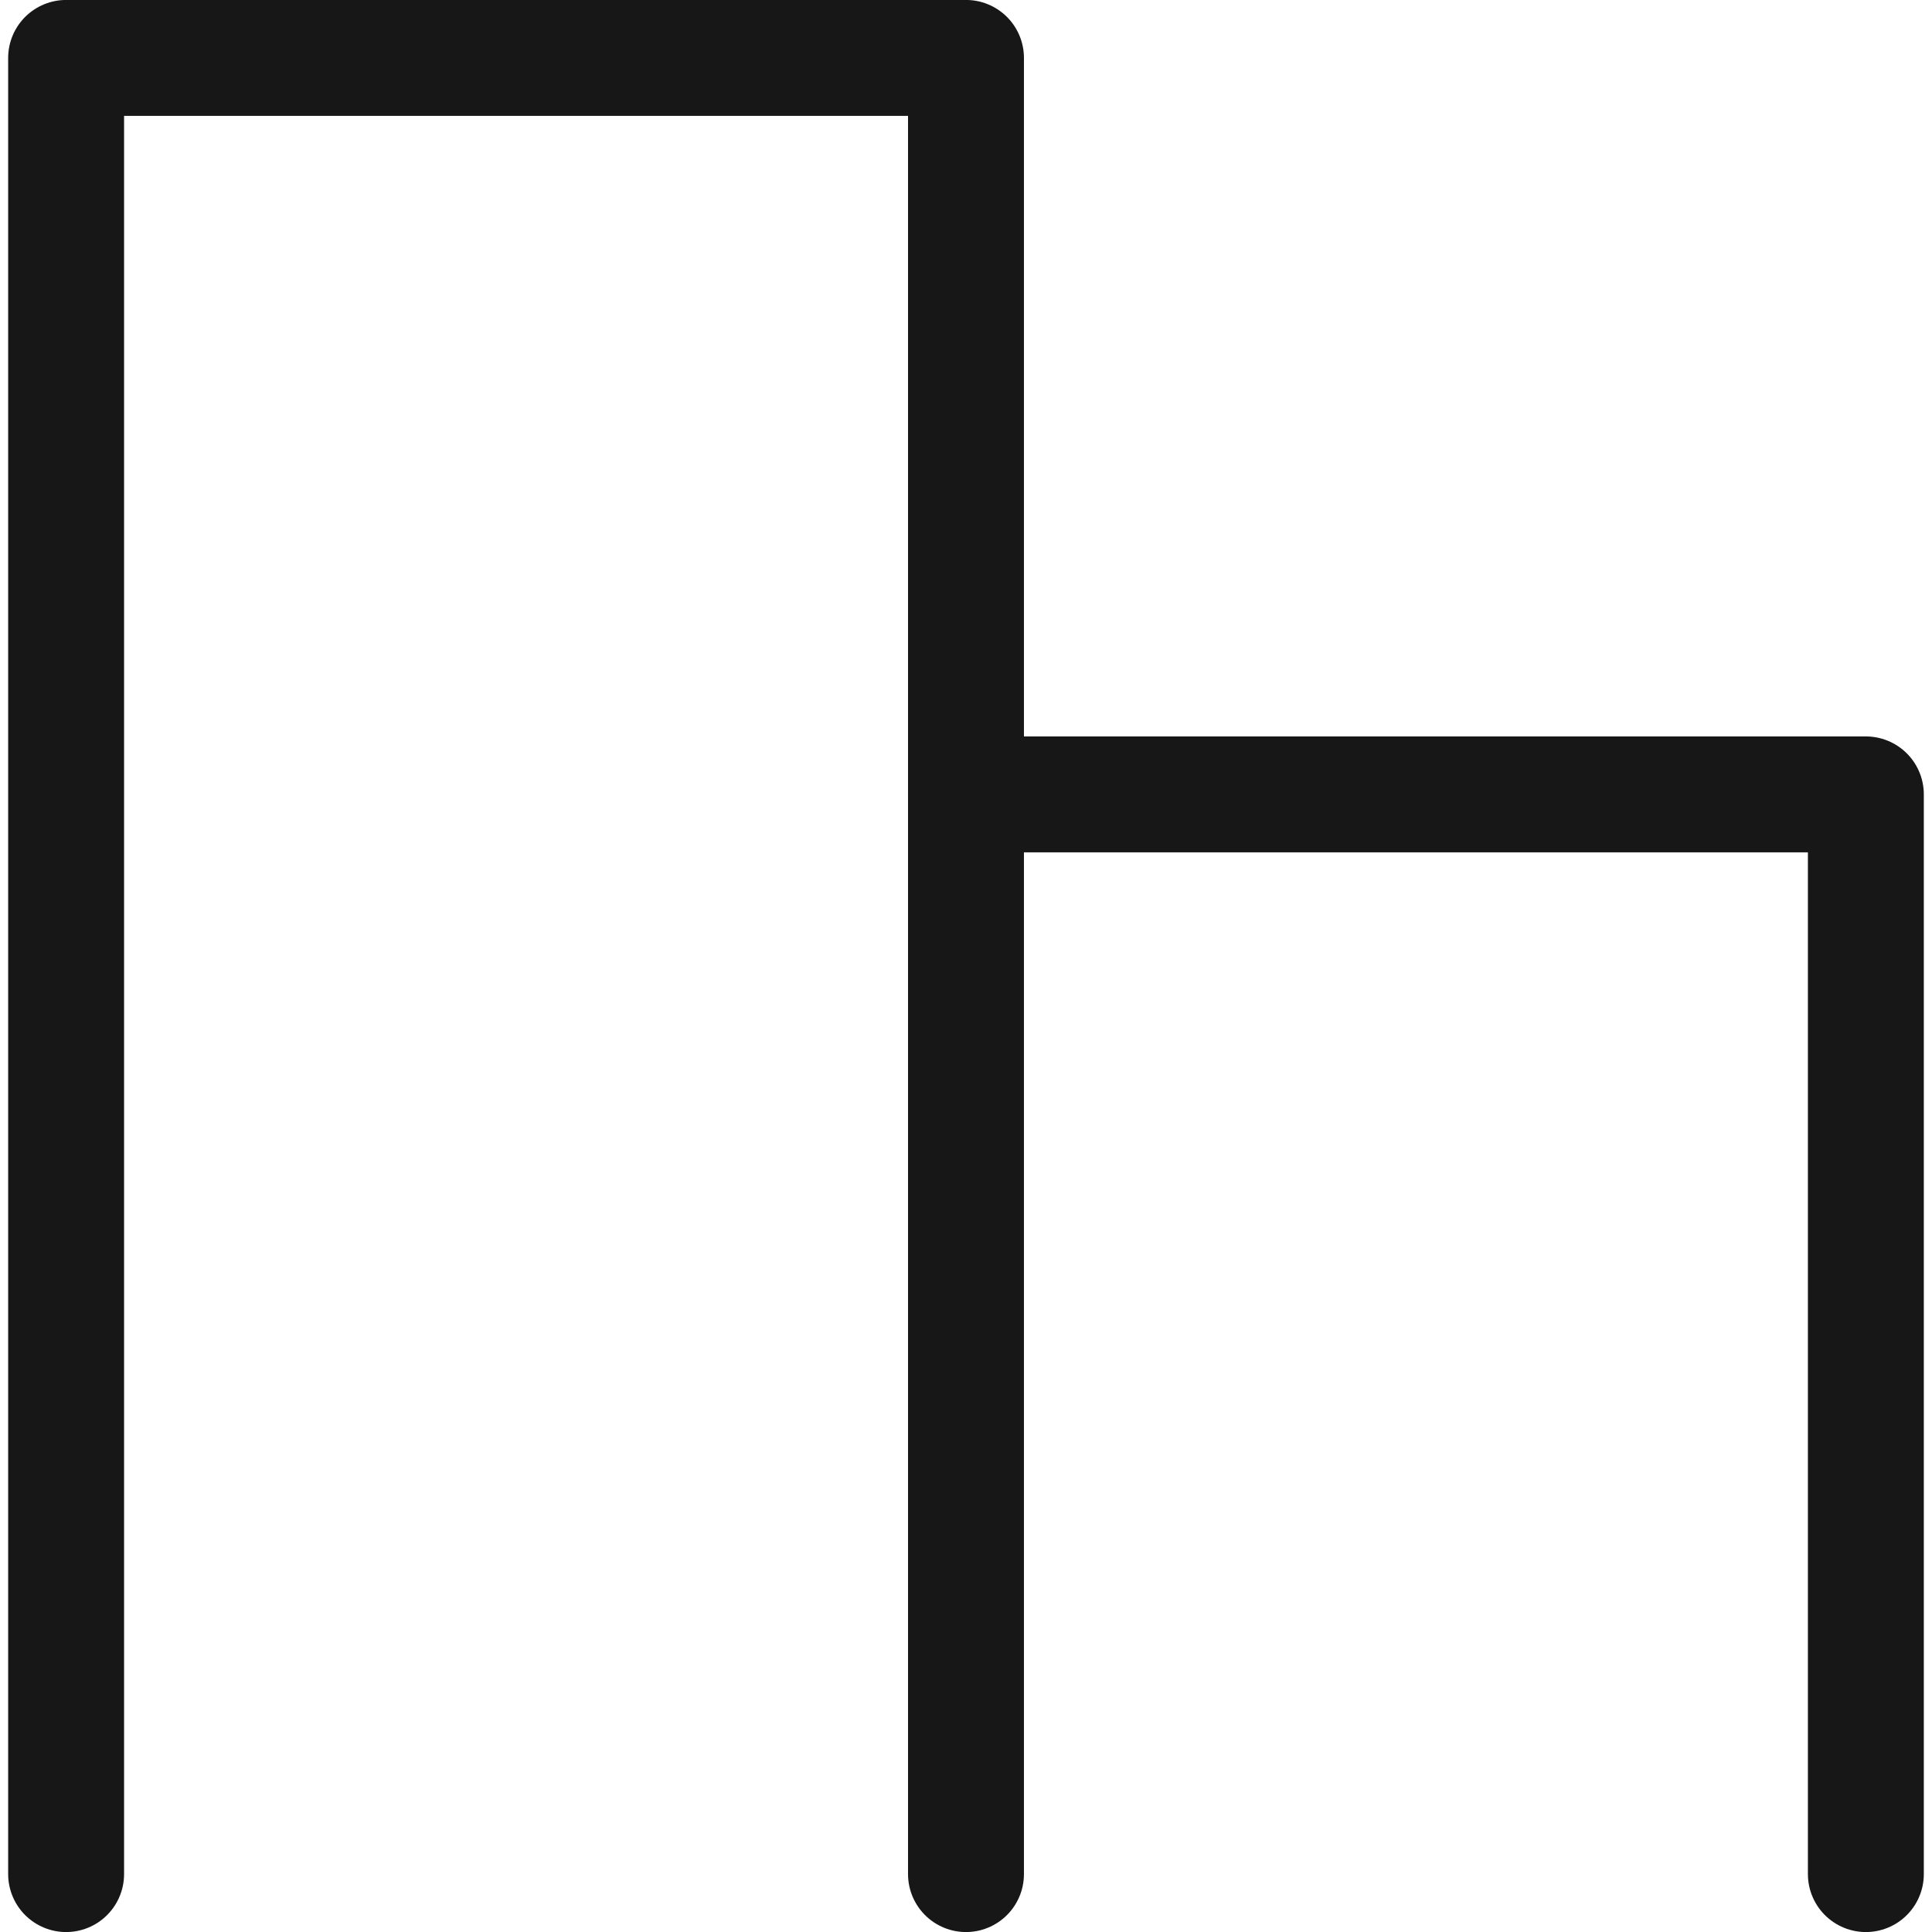
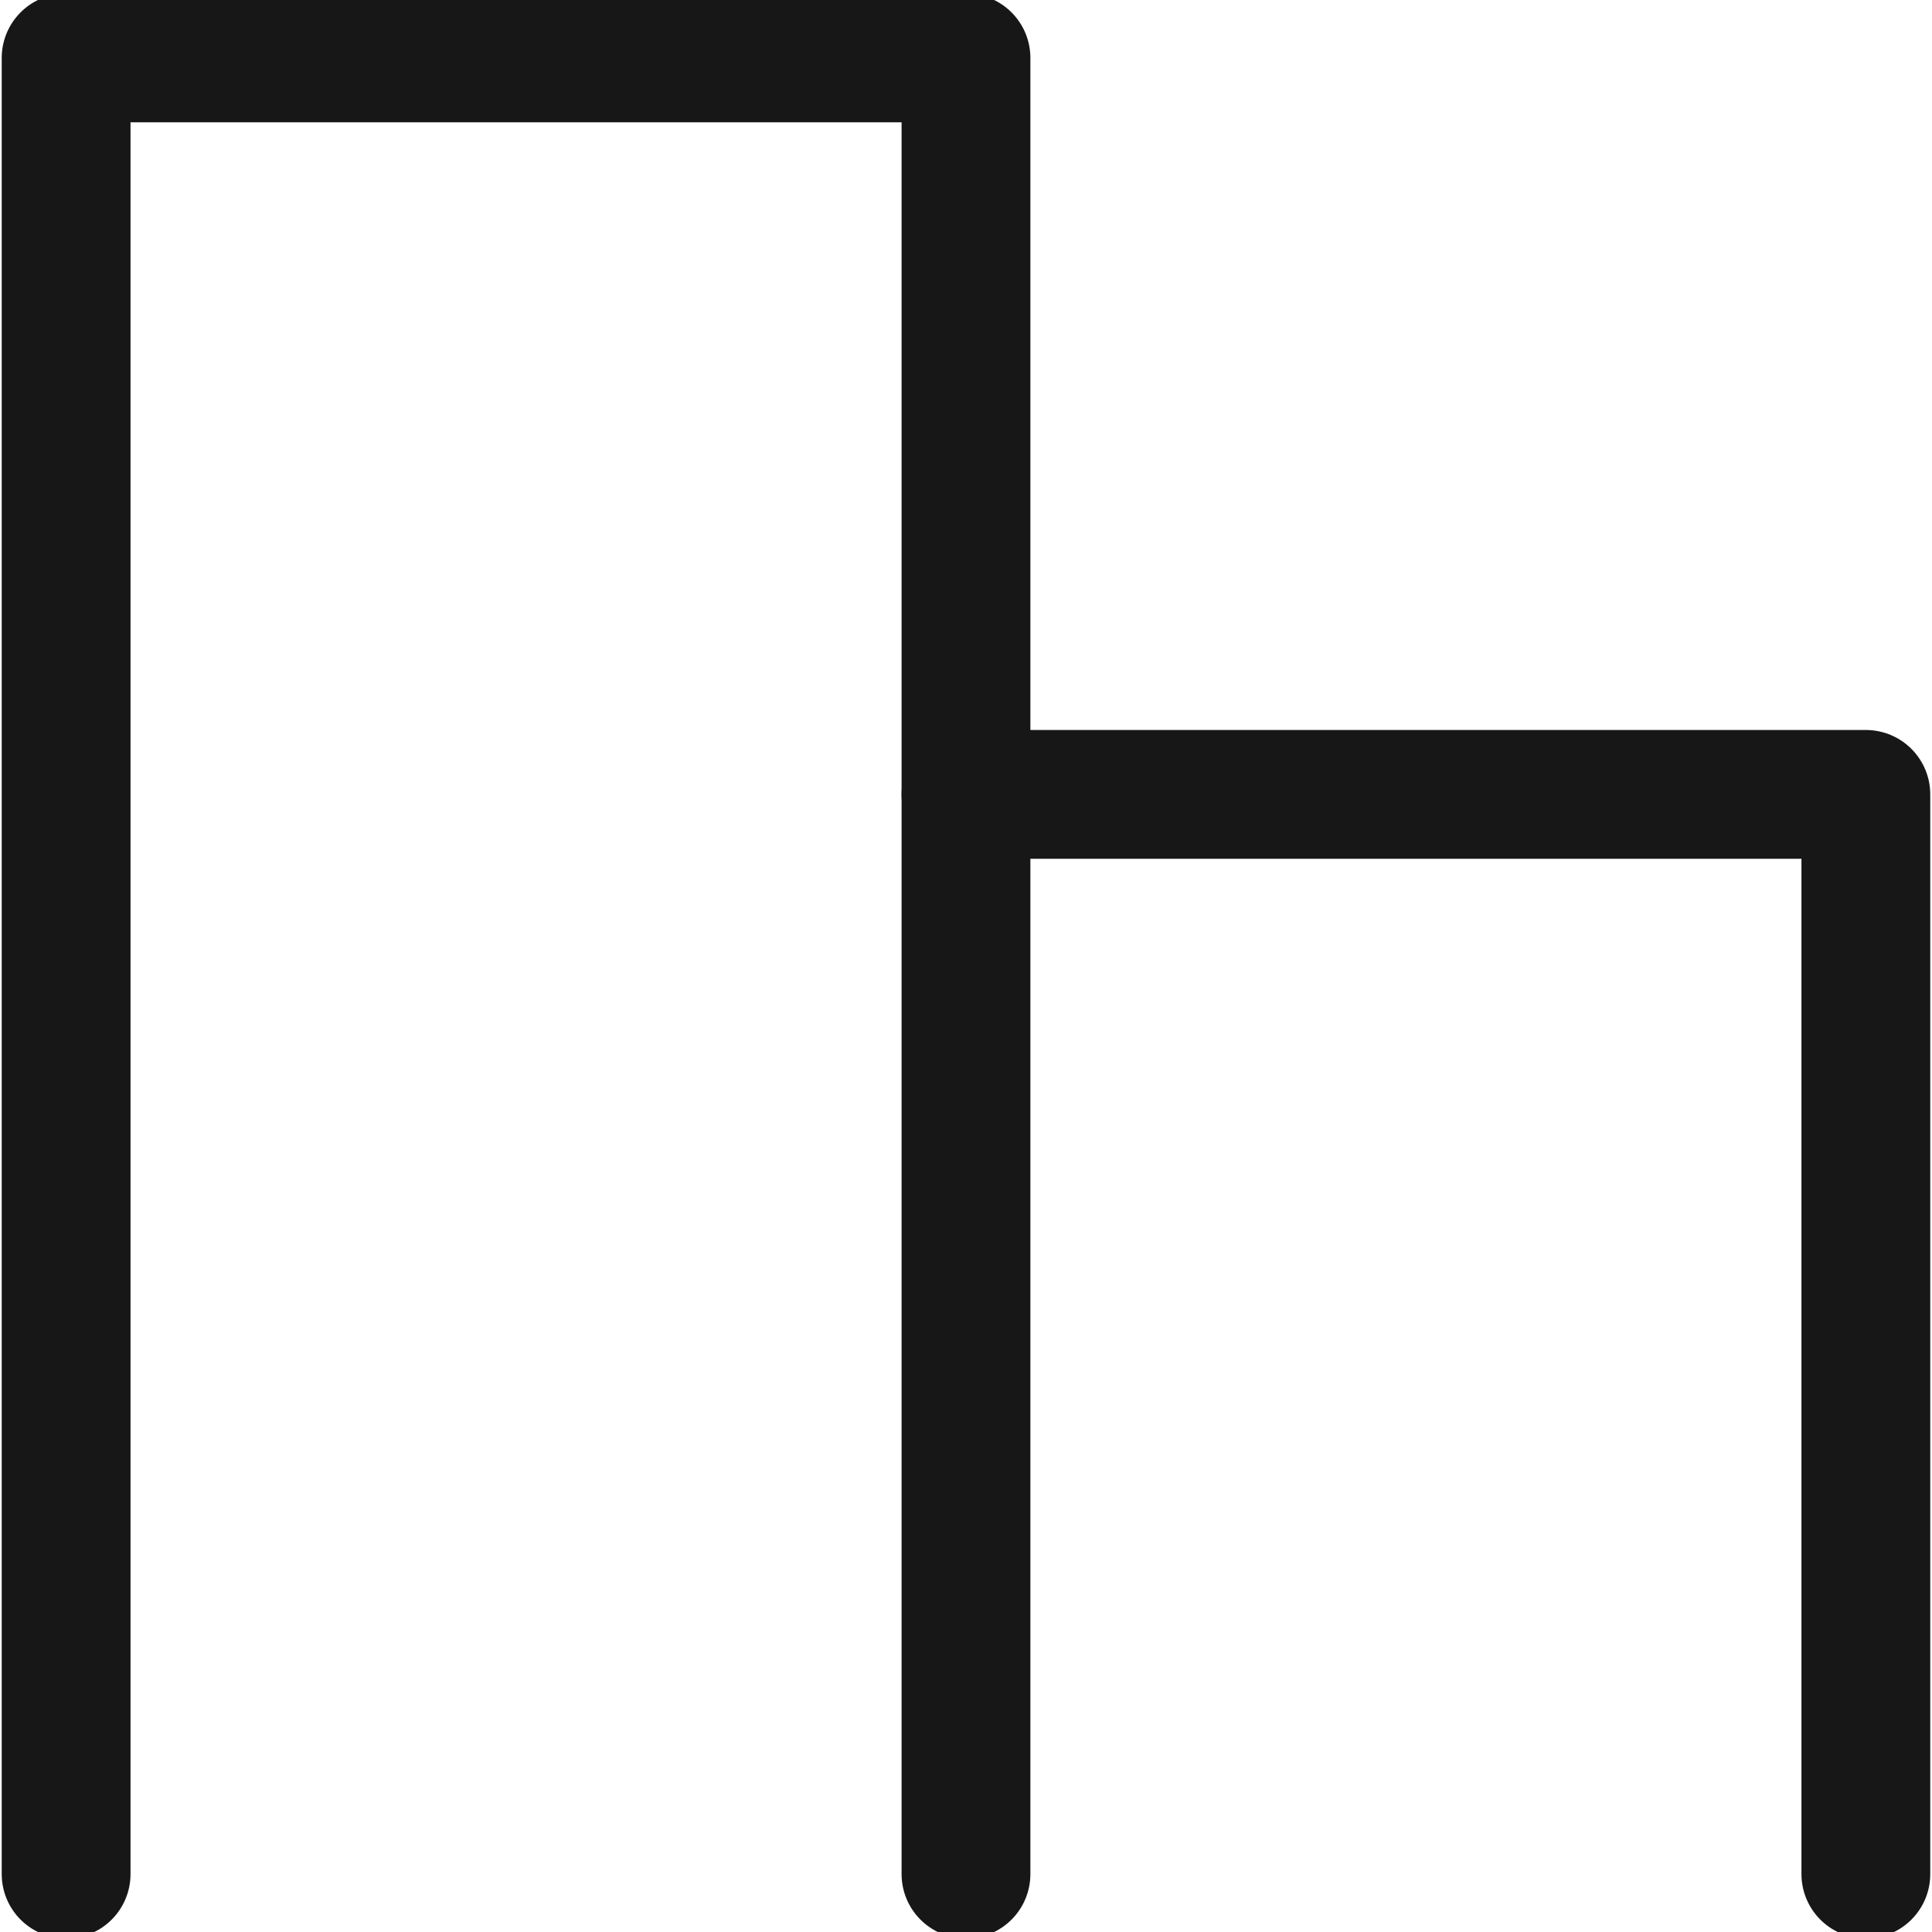
<svg xmlns="http://www.w3.org/2000/svg" width="100%" height="100%" viewBox="0 0 600 600" version="1.1" xml:space="preserve" style="fill-rule:evenodd;clip-rule:evenodd;stroke-linecap:round;stroke-linejoin:round;stroke-miterlimit:1.5;">
  <g>
-     <path d="M20.532,582.014l-0,-564.028l279.463,0l0,228.72l279.464,0l0,335.308" style="fill:none;stroke:#171717;stroke-width:36px;" />
-     <path d="M299.995,582.014l0,-335.308" style="fill:none;stroke:#171717;stroke-width:36px;" />
+     <path d="M20.532,582.014l-0,-564.028l279.463,0l0,228.72l279.464,0l0,335.308" style="fill:none;stroke:#171717;stroke-width:40px;" />
+     <path d="M299.995,582.014l0,-335.308" style="fill:none;stroke:#171717;stroke-width:40px;" />
  </g>
</svg>
